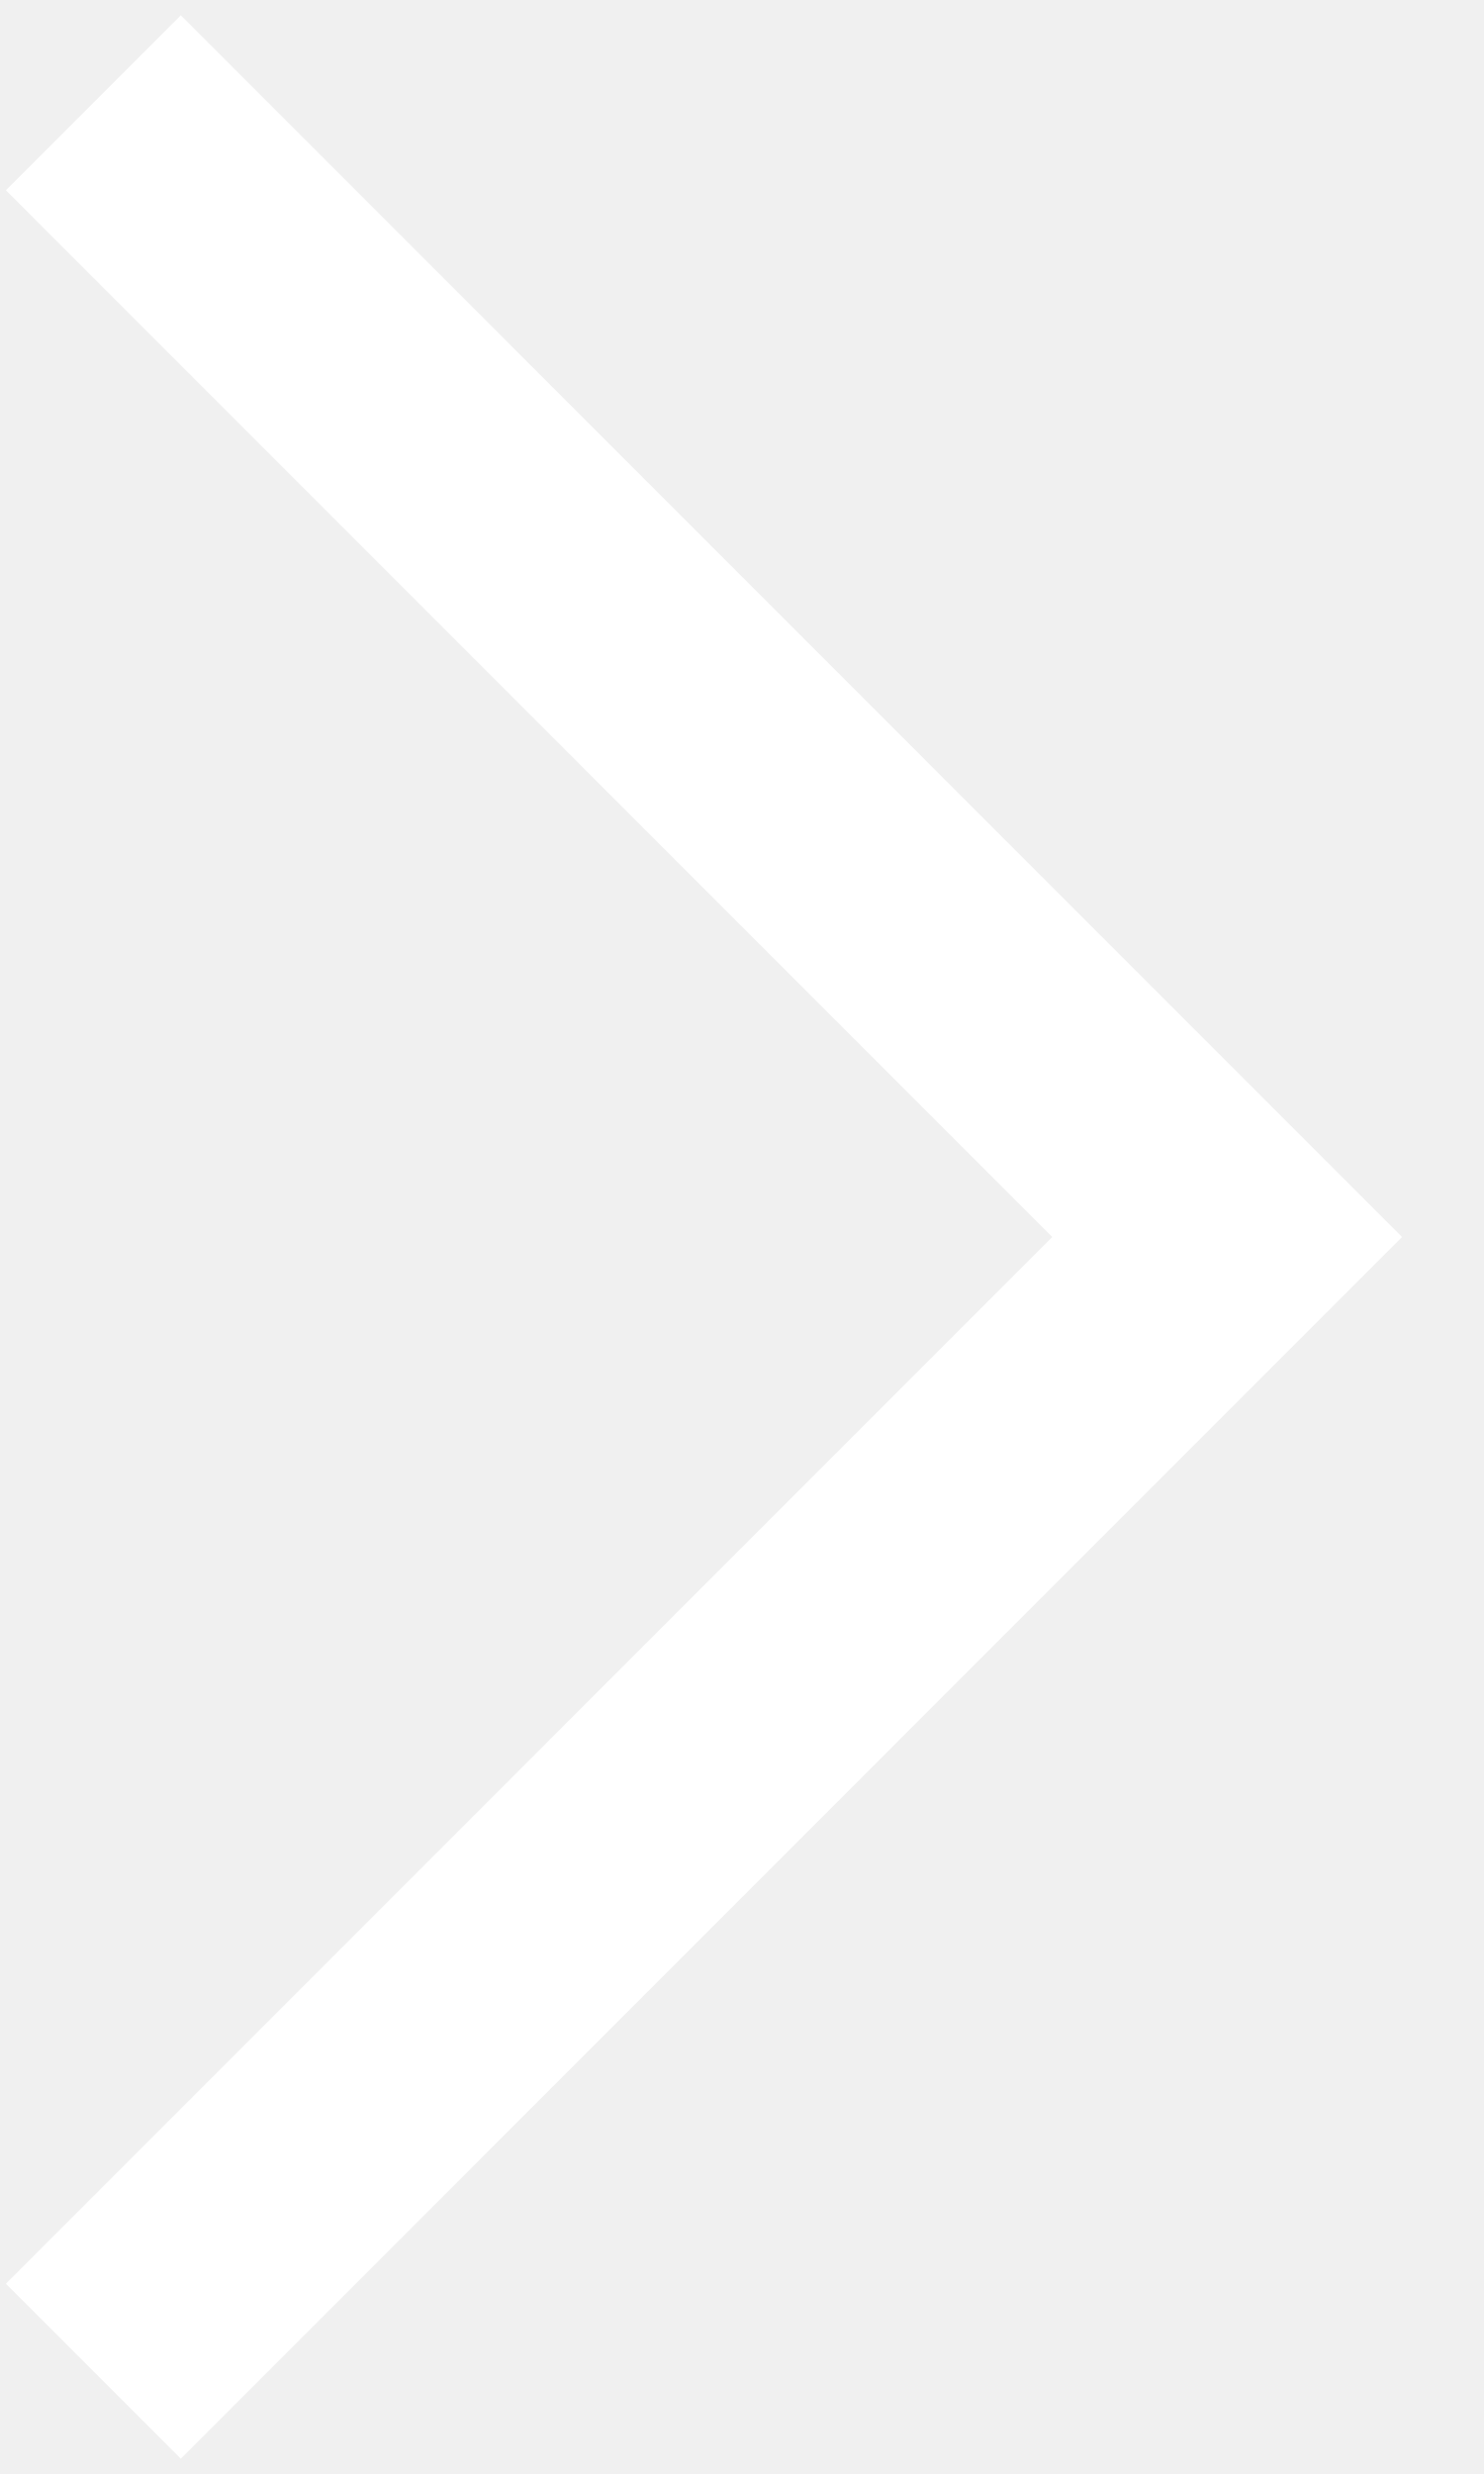
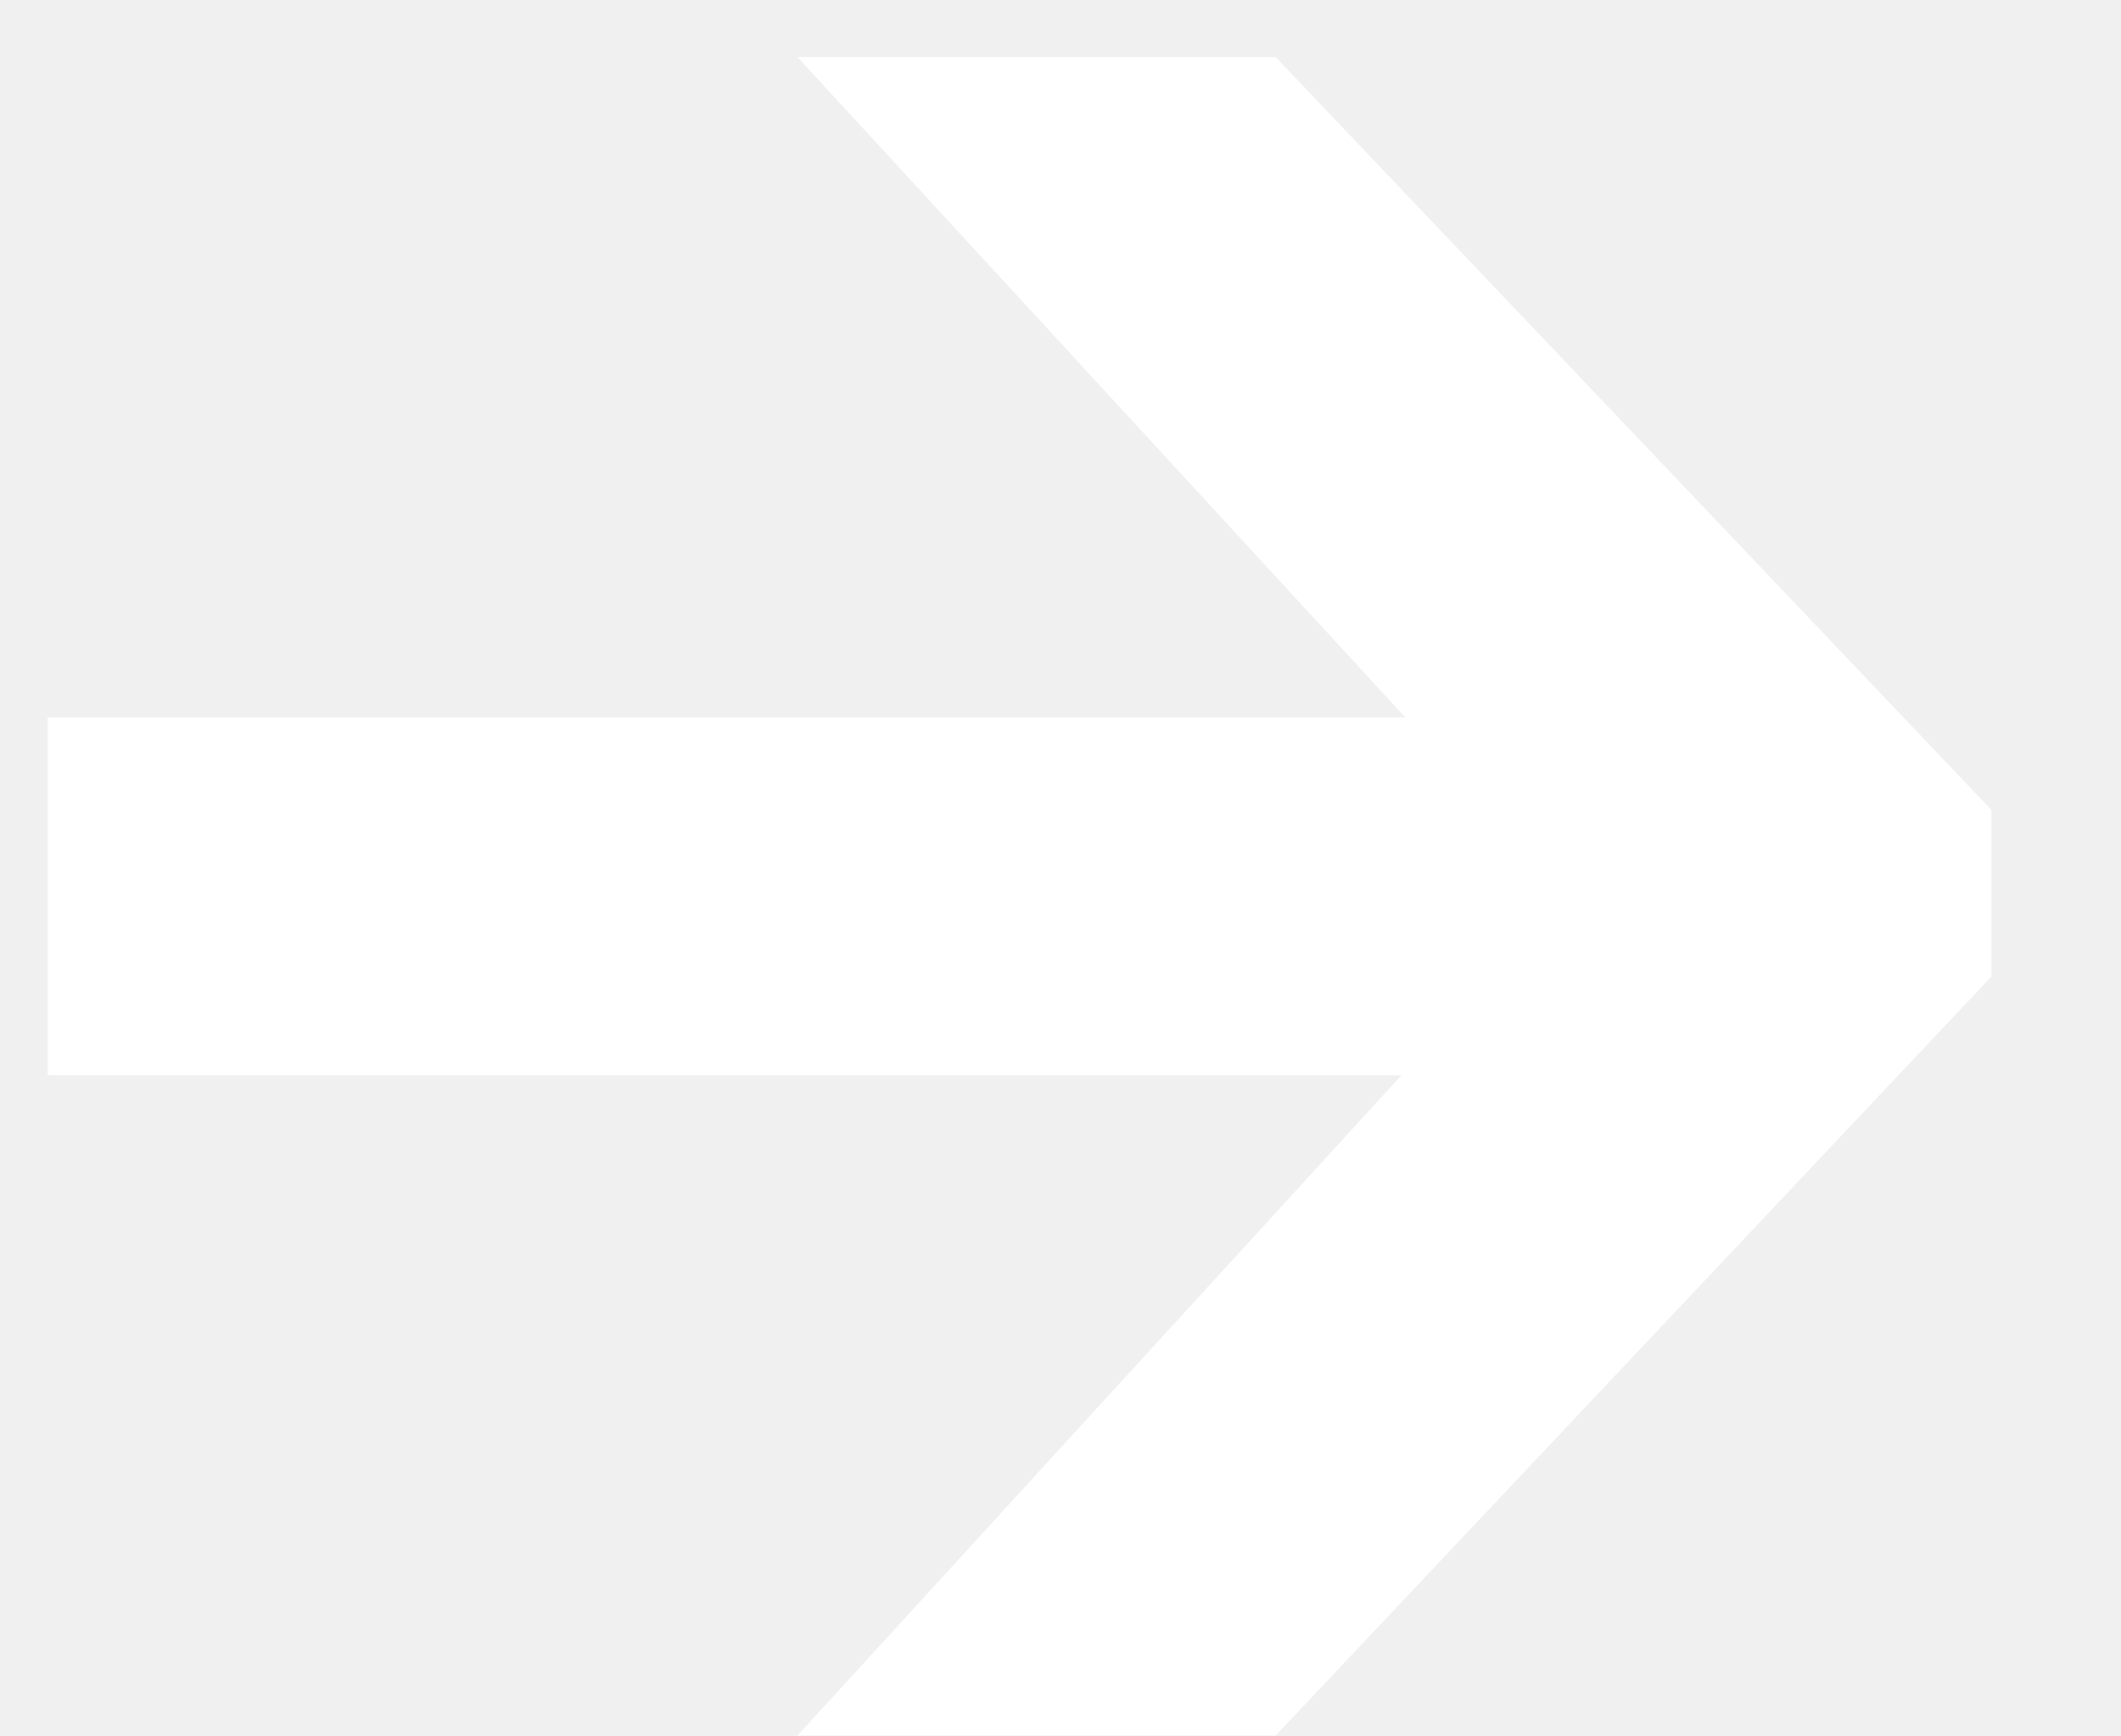
- <svg xmlns="http://www.w3.org/2000/svg" width="12" height="20" viewBox="0 0 12 20" fill="none">
-   <path d="M1.462 1.538L9.923 10L1.462 18.462" stroke="white" stroke-width="2" stroke-linecap="square" />
+ <svg xmlns="http://www.w3.org/2000/svg" width="11" height="9" viewBox="0 0 11 9" fill="none">
+   <path d="M4.136 9L8.776 3.928V5.336L4.136 0.296H6.616L10.328 4.2V5.064L6.616 9H4.136ZM0.248 5.576V3.72H8.648V5.576H0.248Z" fill="white" />
</svg>
